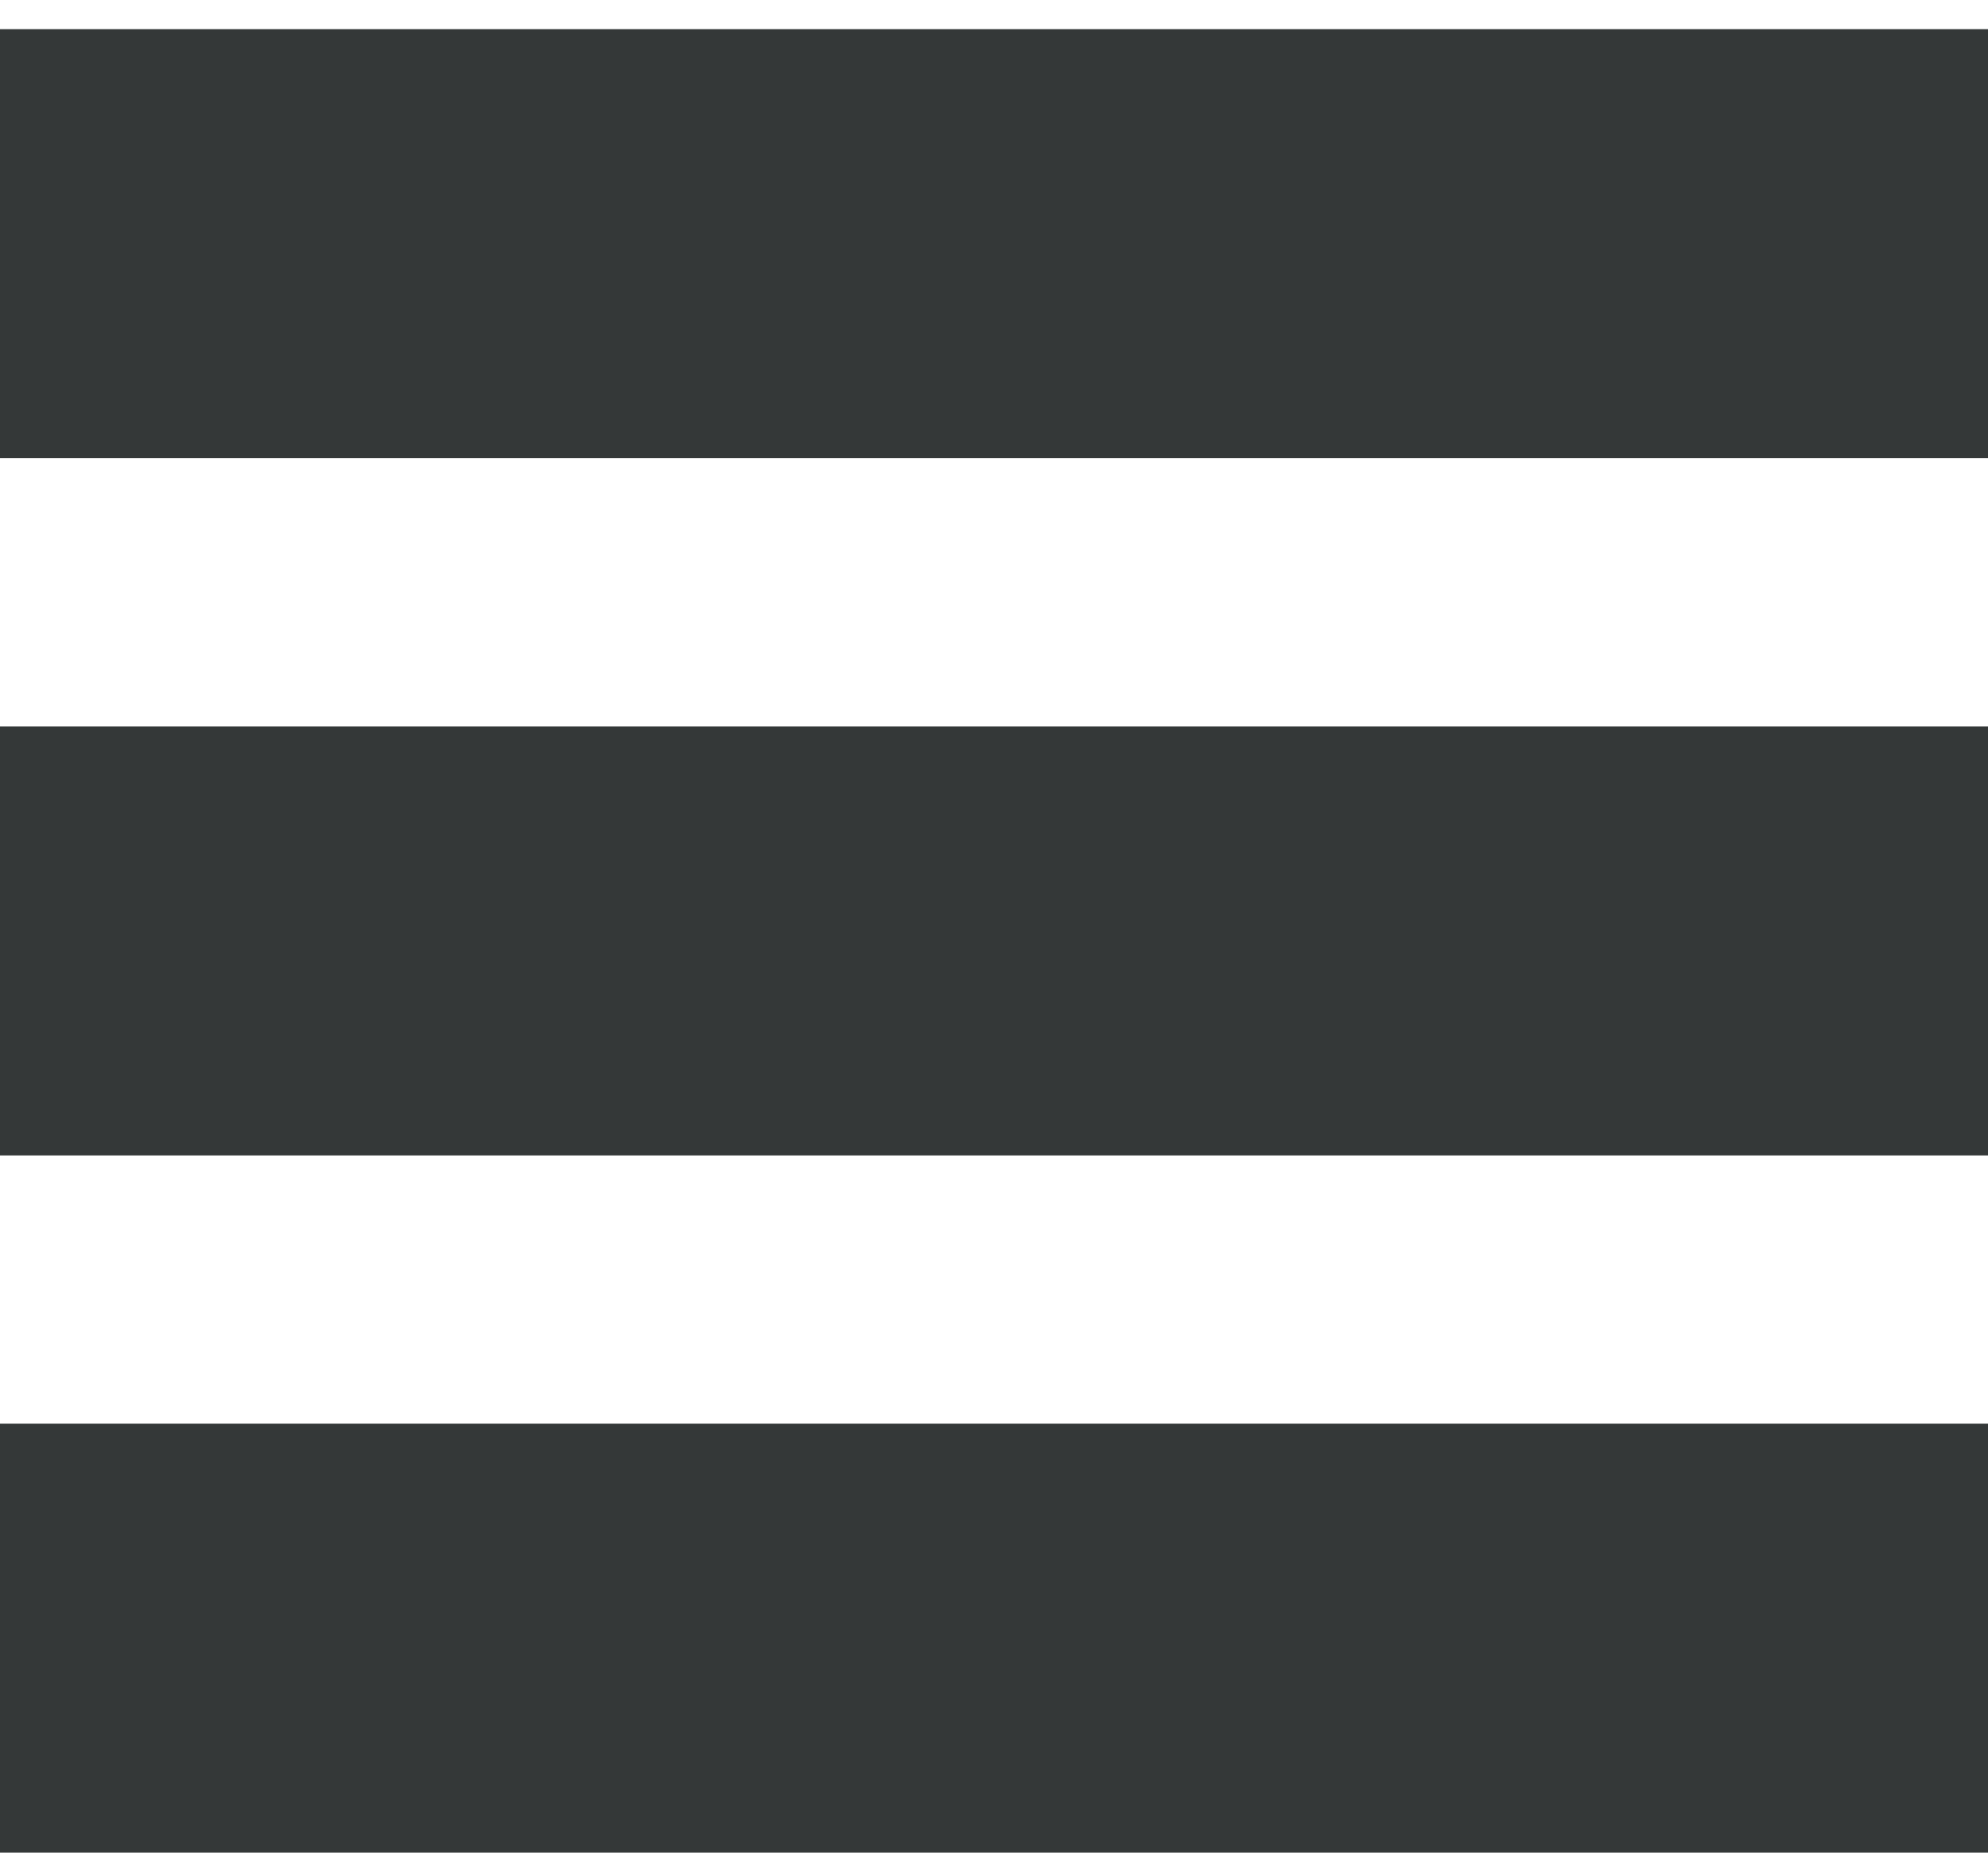
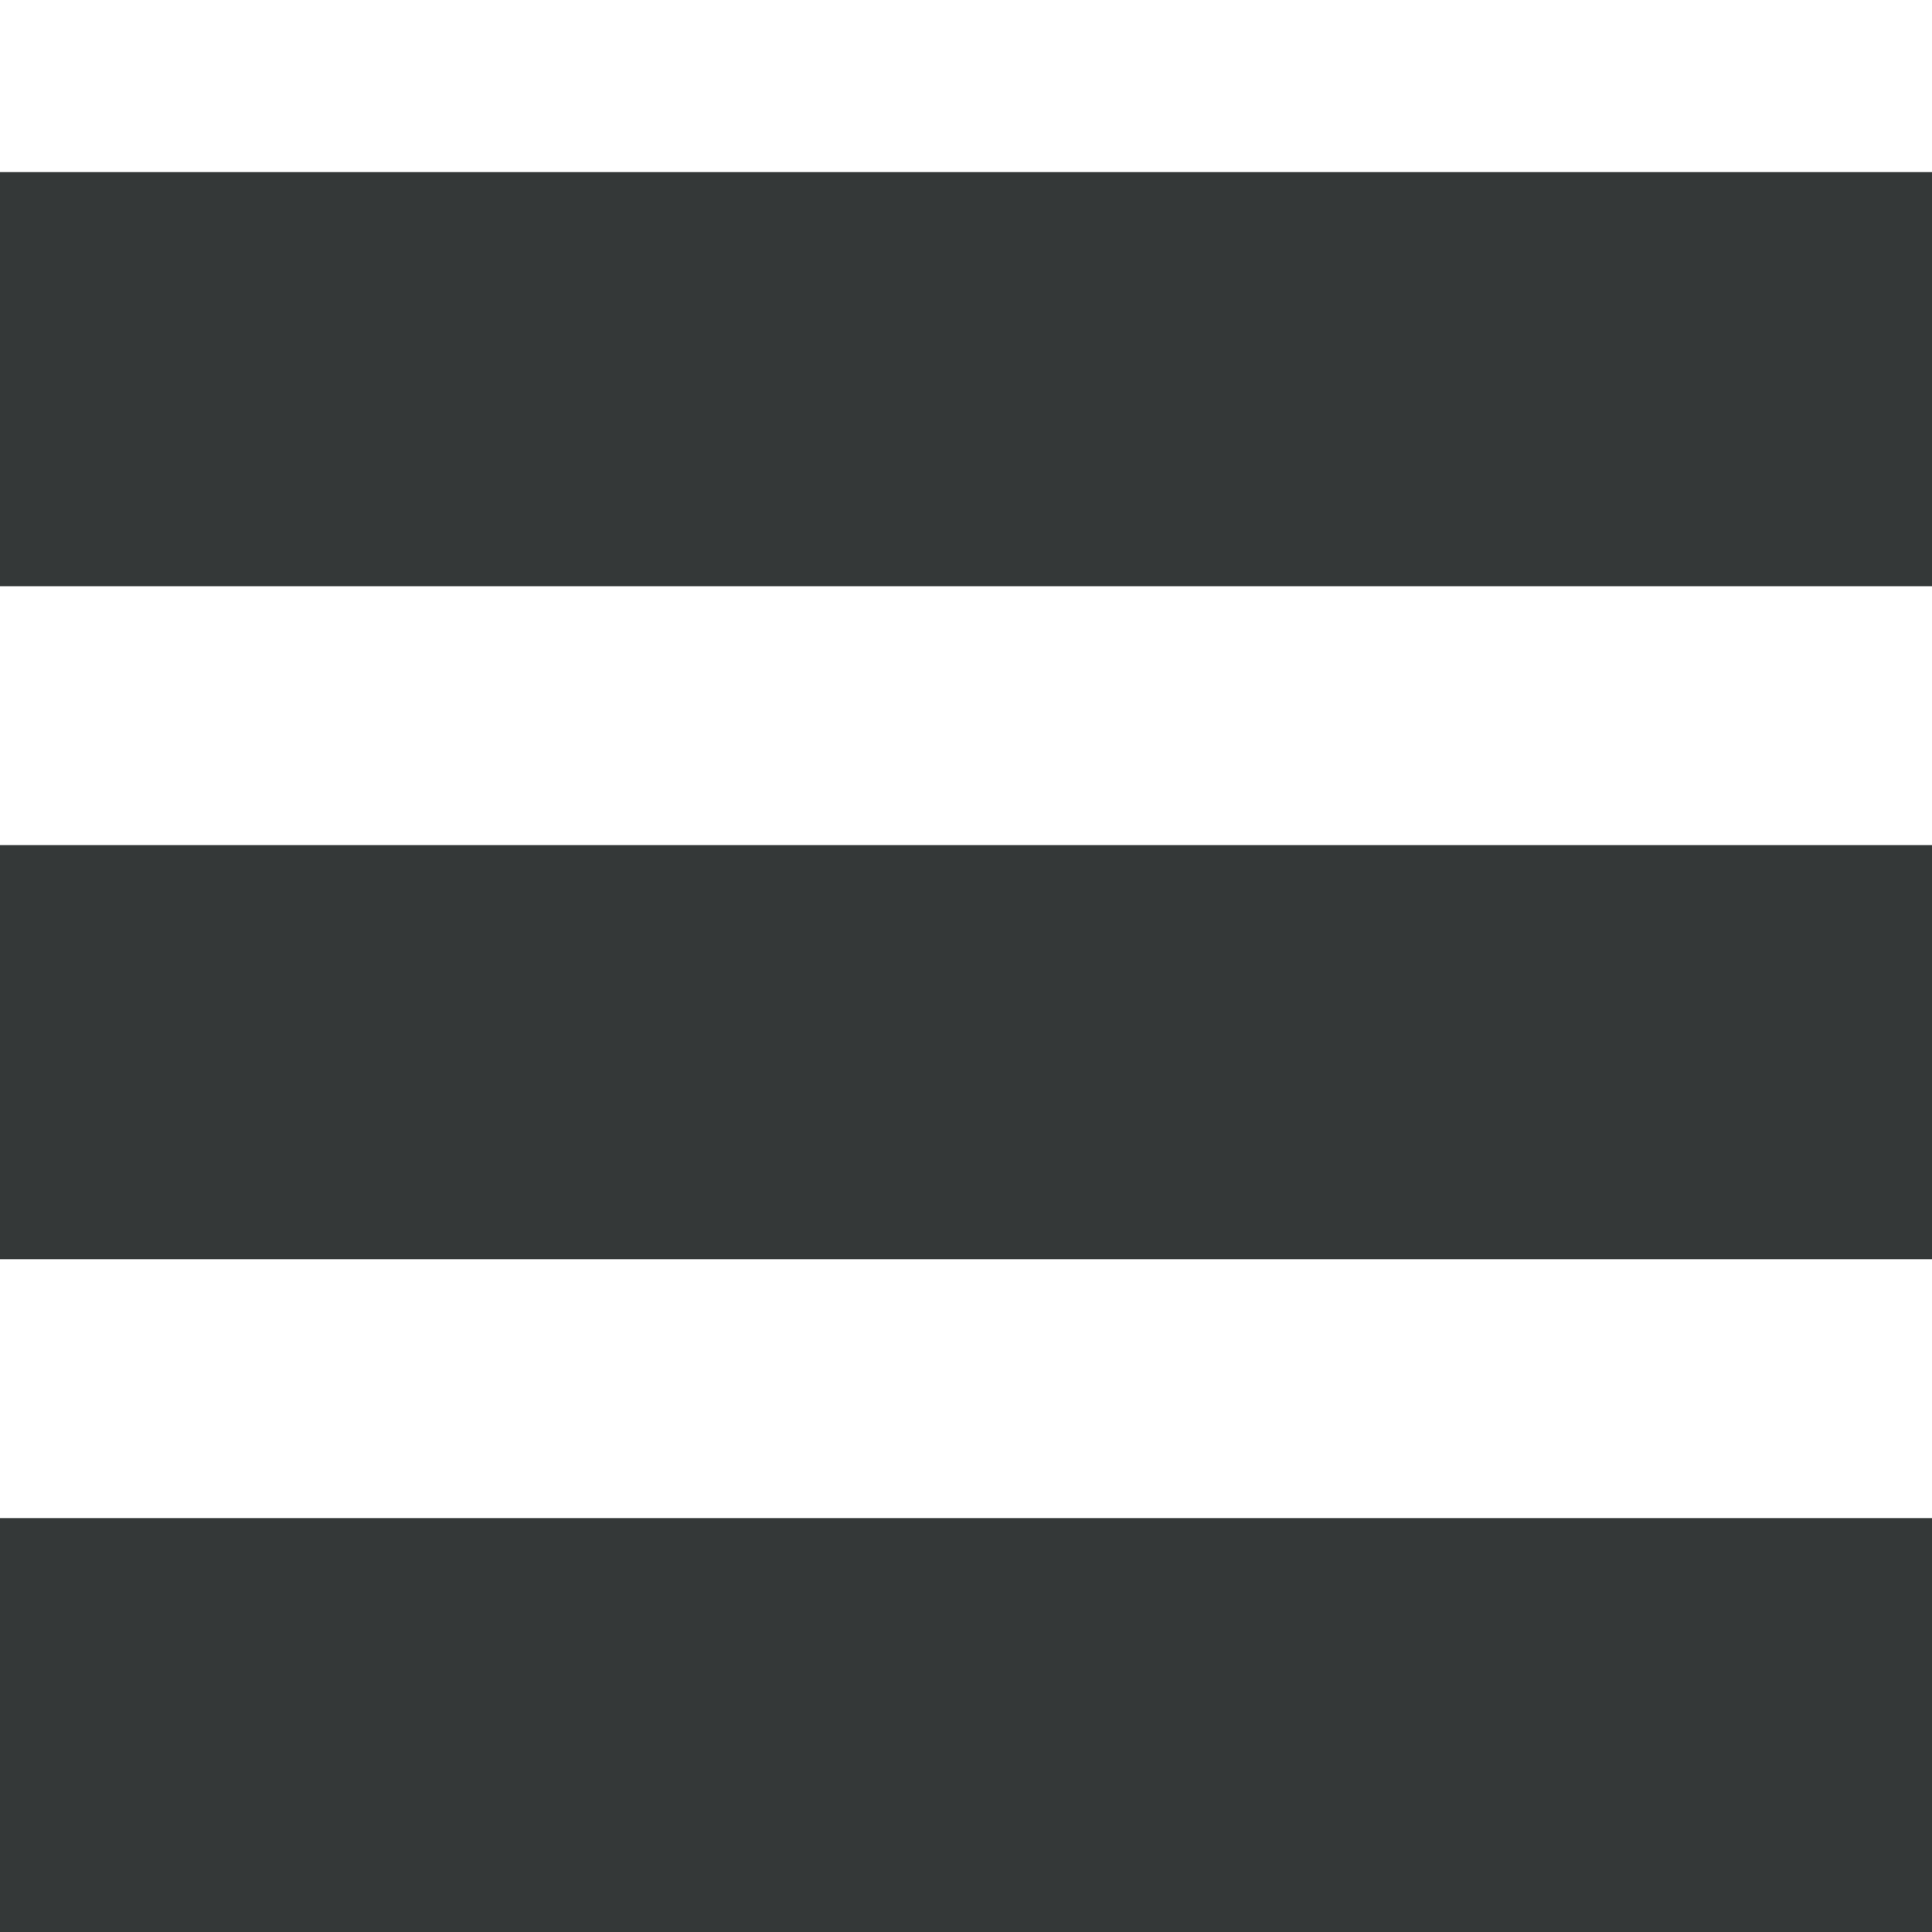
- <svg xmlns="http://www.w3.org/2000/svg" version="1.1" id="Layer_1" x="0px" y="0px" width="24.465px" height="22.798px" viewBox="3.619 26.042 24.465 22.798" enable-background="new 3.619 26.042 24.465 22.798" xml:space="preserve">
-   <rect x="3.619" y="26.401" fill="#343838" width="24.632" height="5.279" />
-   <rect x="3.619" y="34.981" fill="#343838" width="24.632" height="5.279" />
-   <rect x="3.619" y="43.56" fill="#343838" width="24.632" height="5.279" />
+ <svg xmlns="http://www.w3.org/2000/svg" version="1.1" id="Layer_1" x="0px" y="0px" width="12px" height="12px" viewBox="6.232 5.399 12 12" enable-background="new 6.232 5.399 12 12" xml:space="preserve">
+   <rect x="6.232" y="6.468" fill="#343838" width="12" height="2.572" />
+   <rect x="6.232" y="10.648" fill="#343838" width="12" height="2.572" />
+   <rect x="6.232" y="14.828" fill="#343838" width="12" height="2.571" />
</svg>
